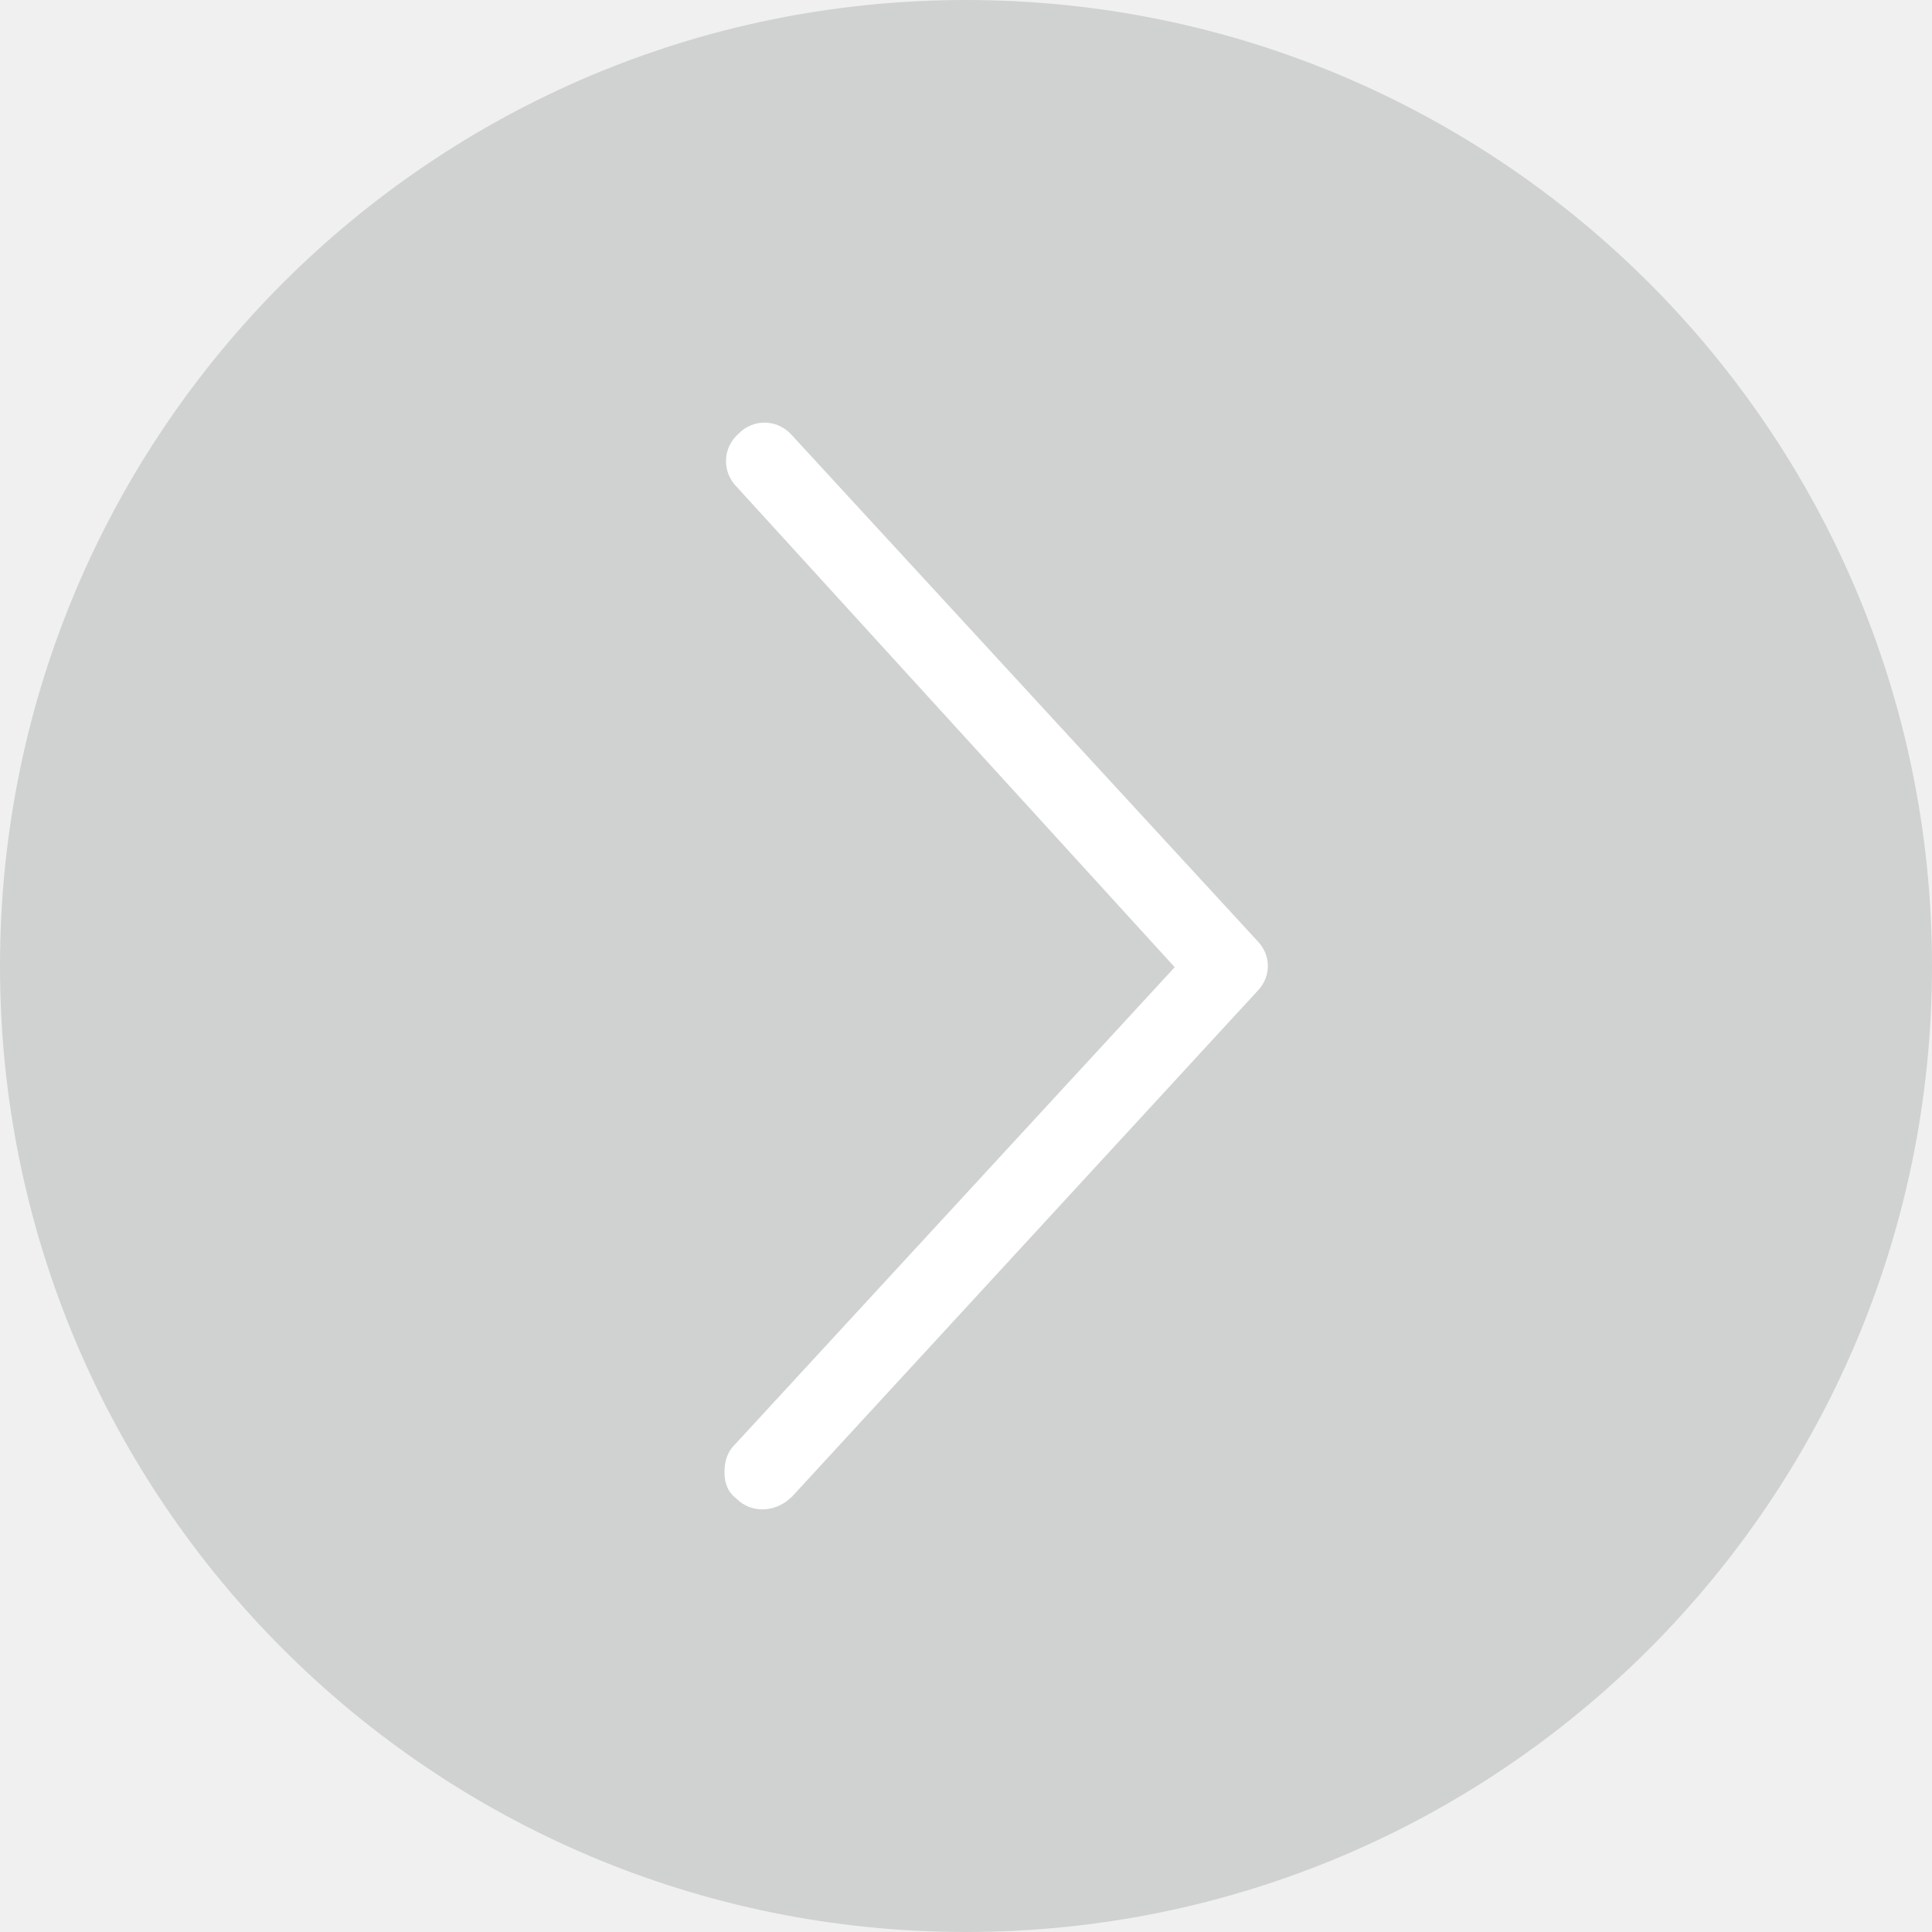
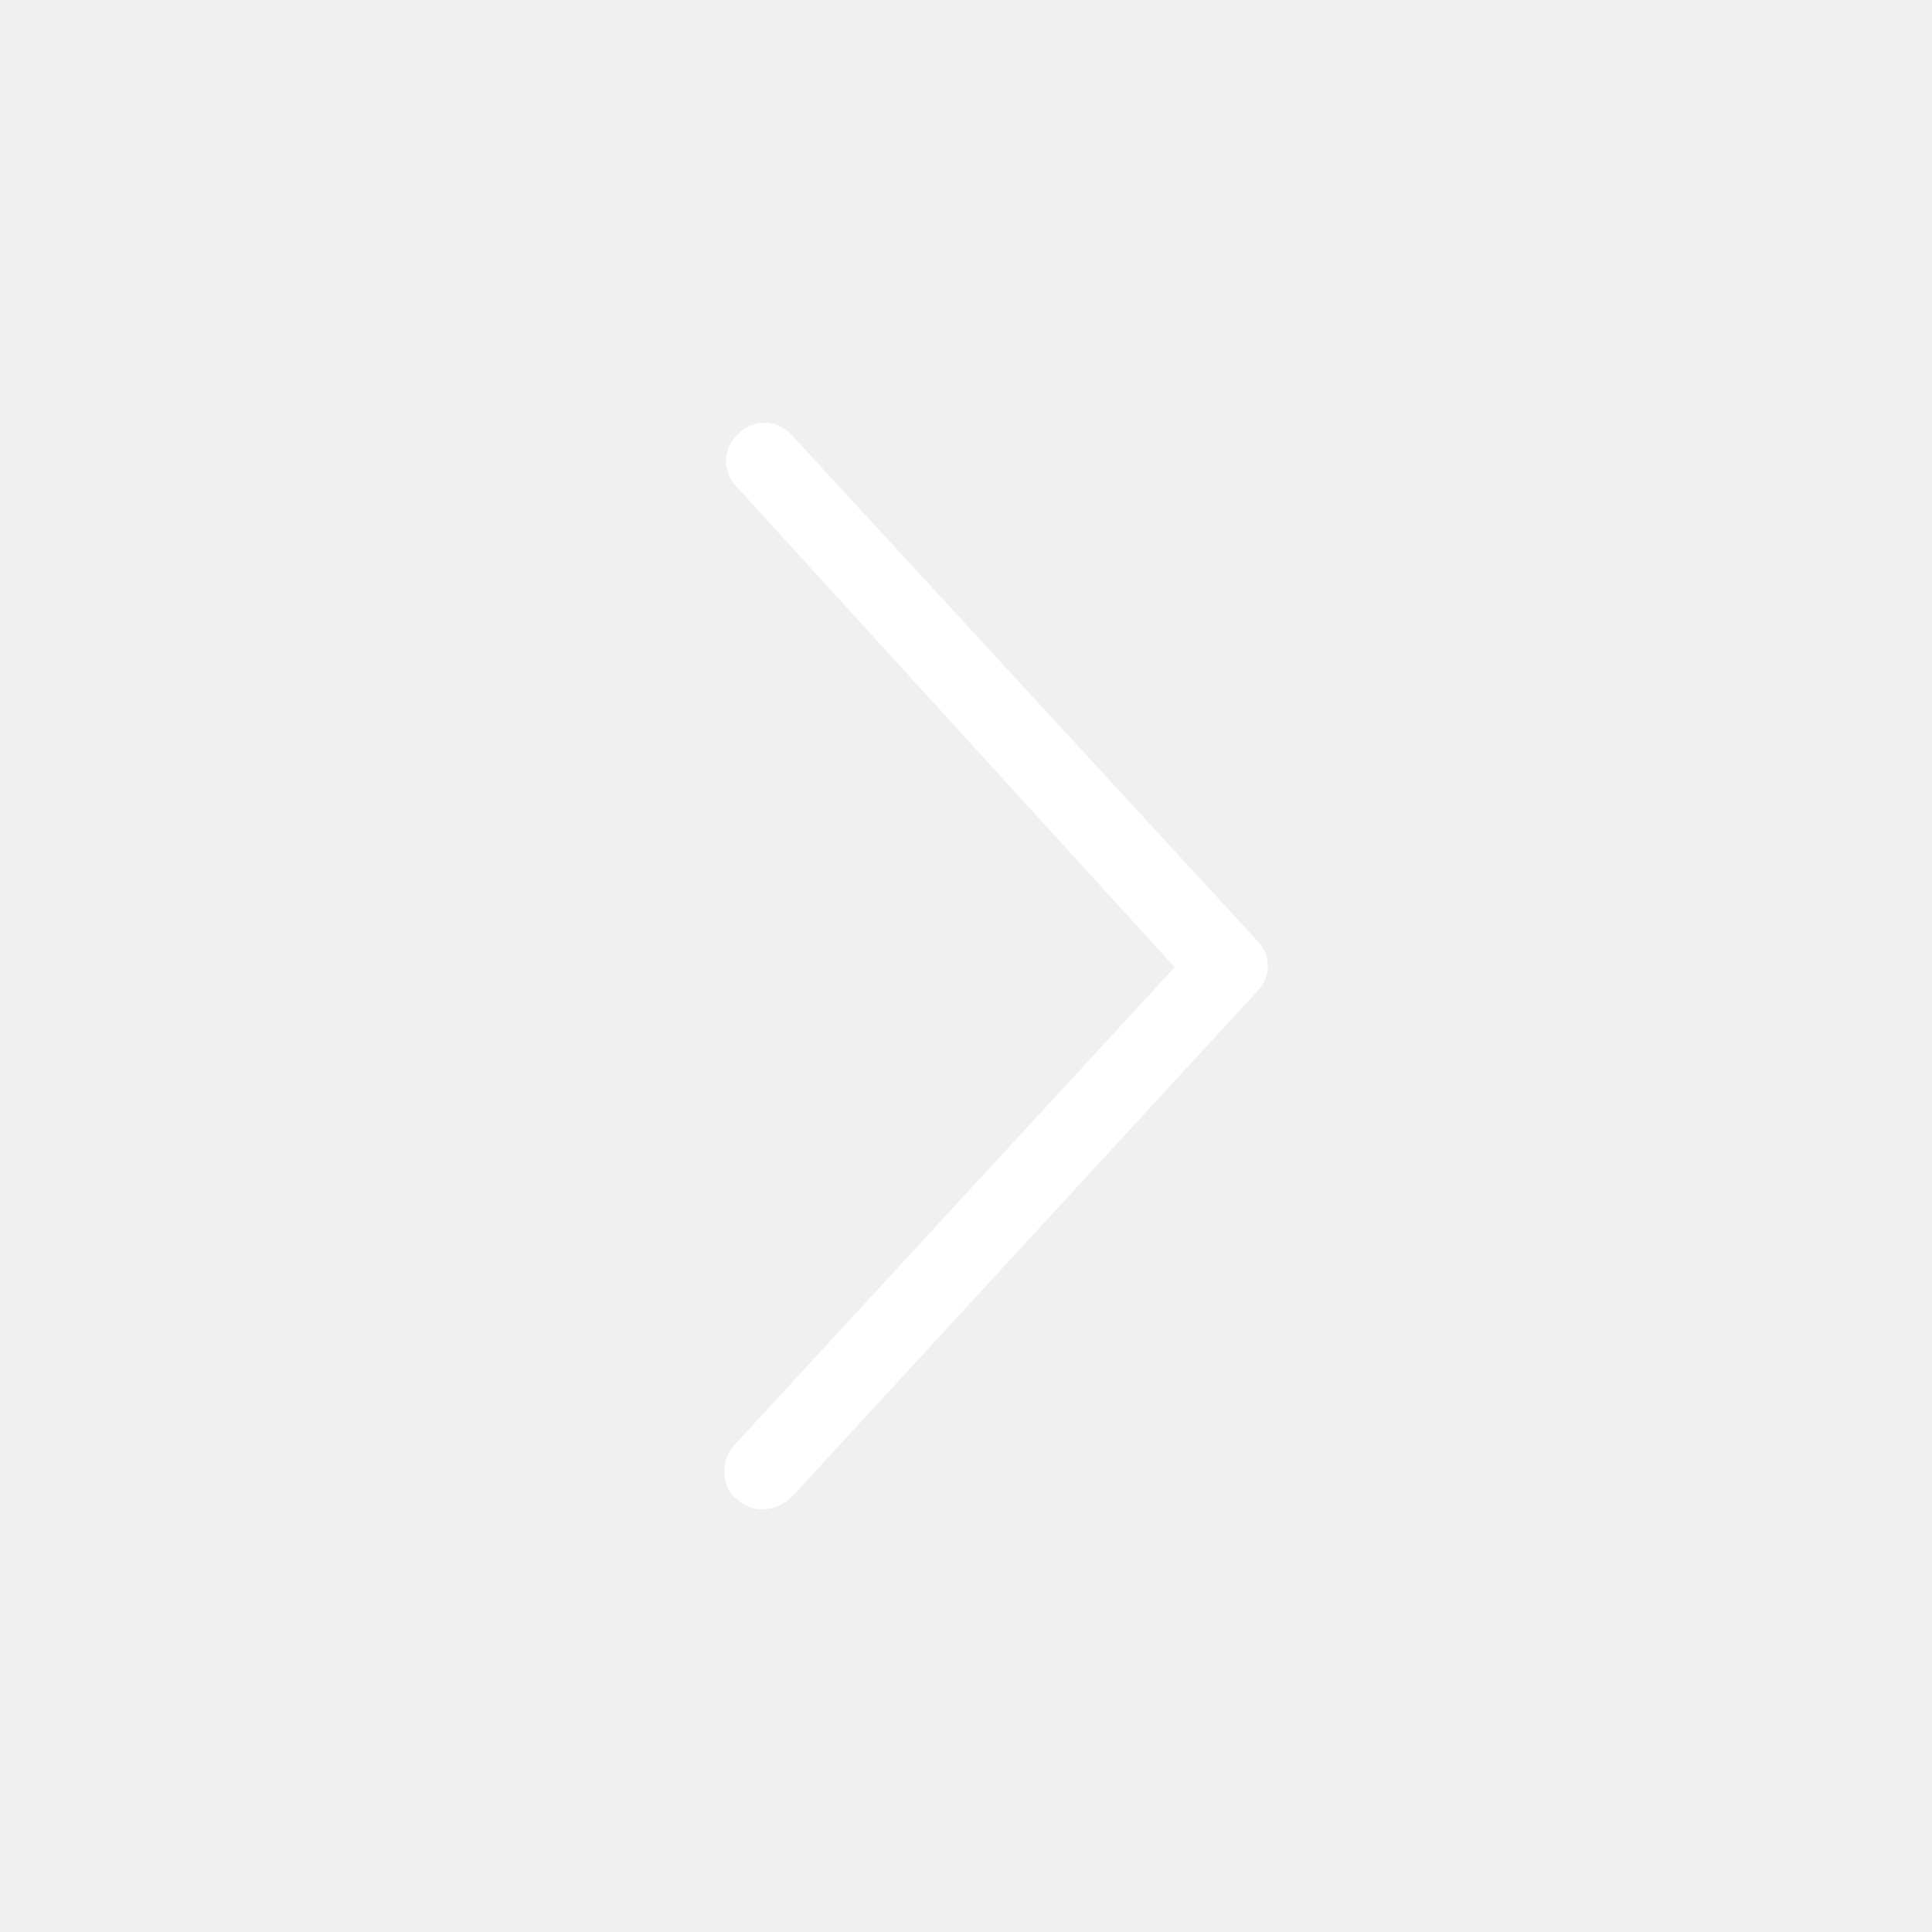
<svg xmlns="http://www.w3.org/2000/svg" width="32" height="32" viewBox="0 0 32 32" fill="none">
-   <circle opacity="0.15" cx="16" cy="16" r="16" fill="#182725" />
  <path d="M12.2 24.824C12.04 24.703 12 24.542 12 24.382C12 24.221 12.04 24.06 12.16 23.939L19.457 16.02L12.2 8.061C11.96 7.819 11.96 7.417 12.241 7.176C12.481 6.935 12.882 6.935 13.123 7.216L20.82 15.578C21.06 15.819 21.06 16.181 20.82 16.422L13.123 24.784C12.842 25.065 12.441 25.065 12.2 24.824Z" fill="white" />
</svg>
